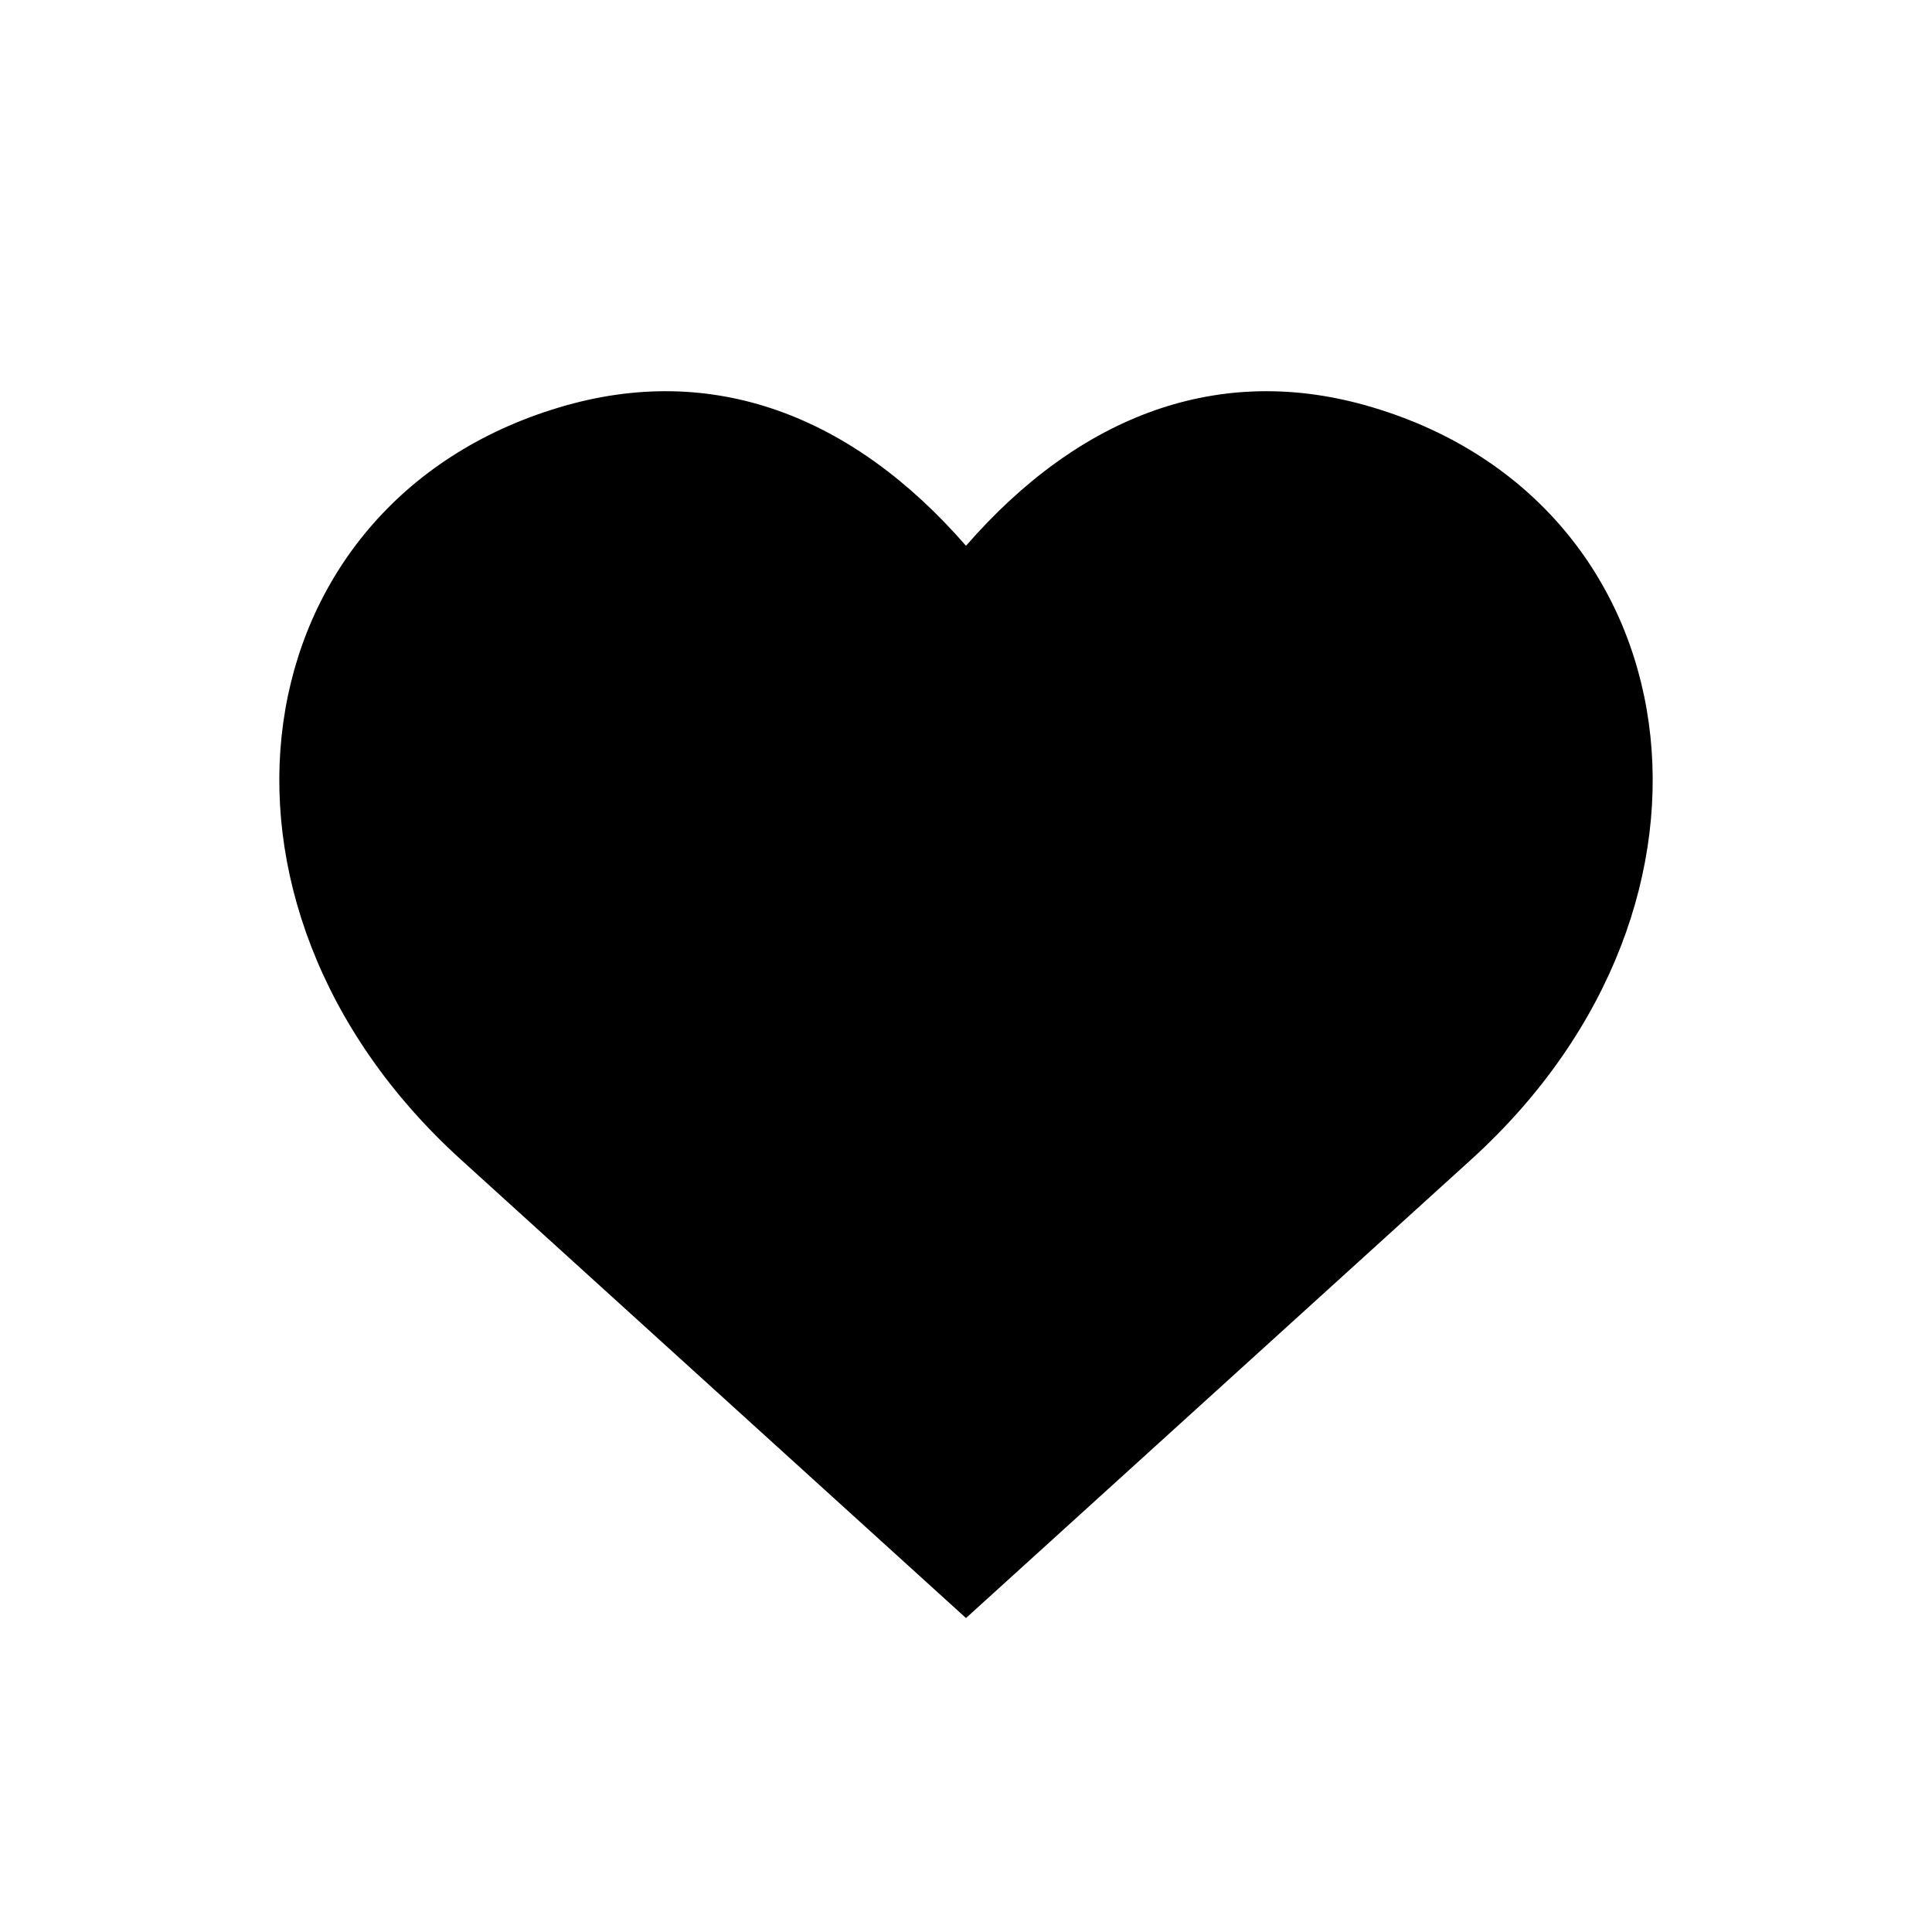
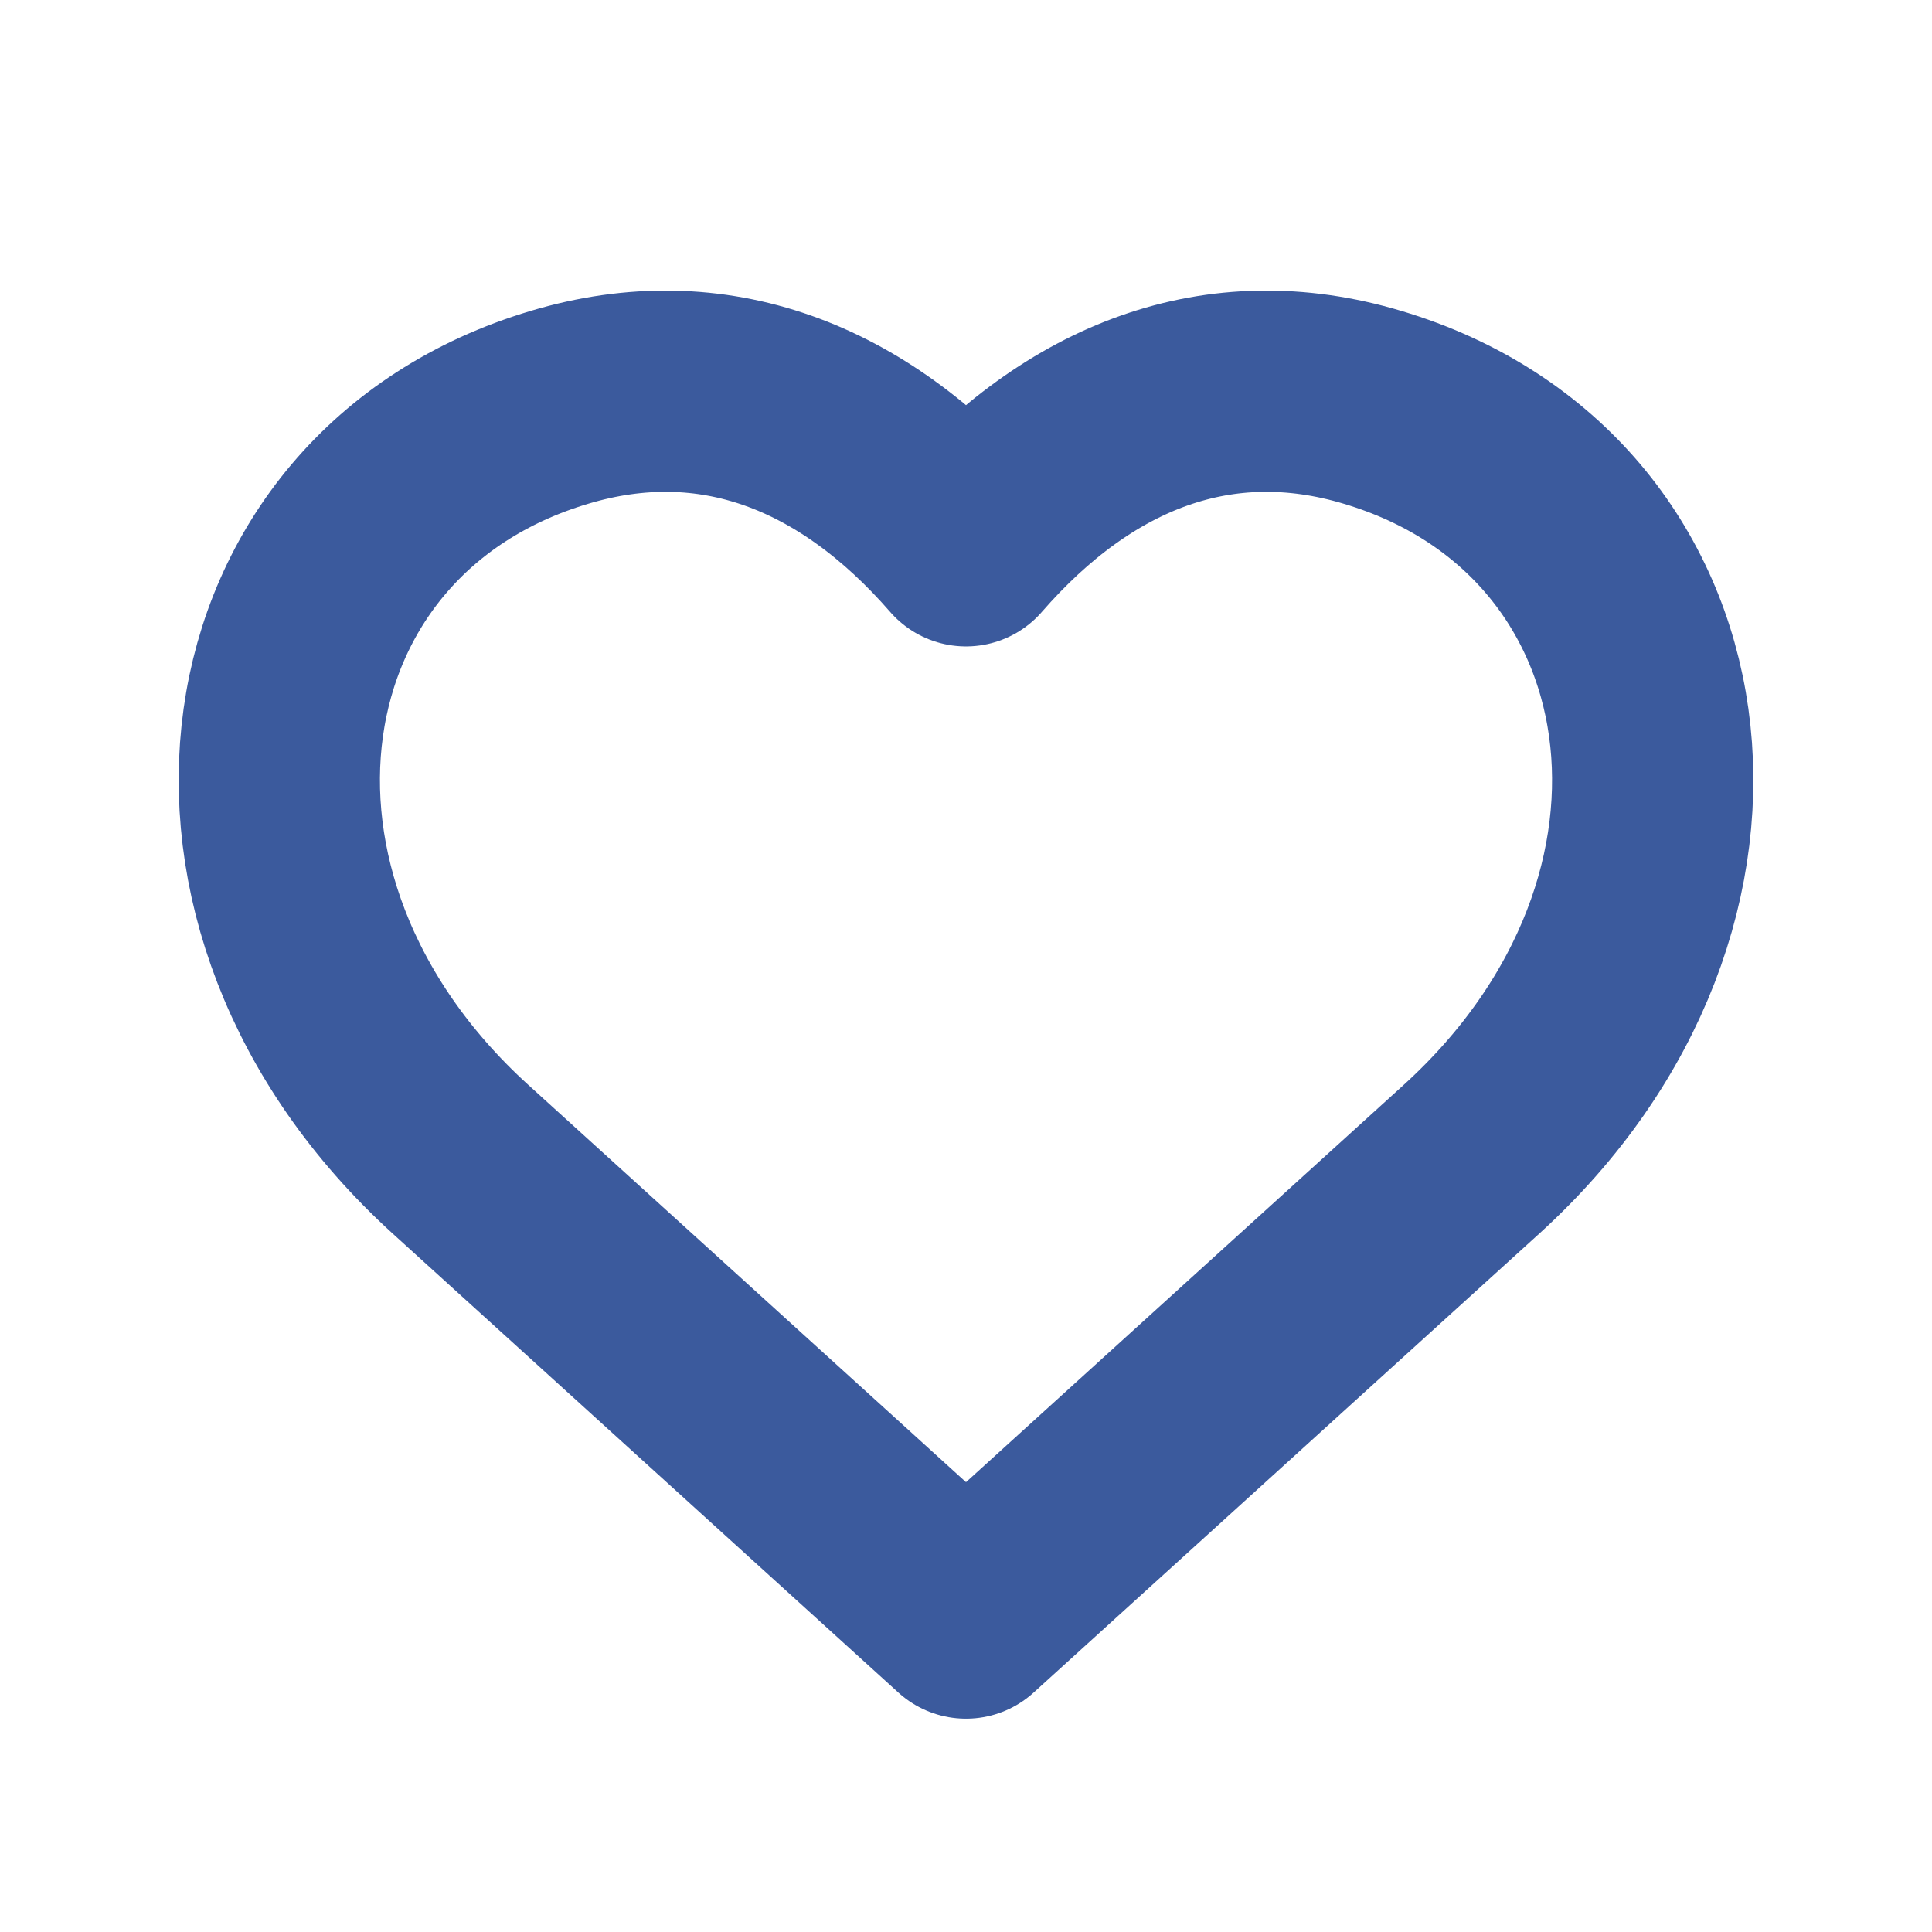
- <svg xmlns="http://www.w3.org/2000/svg" viewBox="0 0 24 24" fill="#000000">
+ <svg xmlns="http://www.w3.org/2000/svg" viewBox="0 0 24 24" fill="none" stroke="#3b5a9d" stroke-width="2.5" stroke-linecap="round" stroke-linejoin="round">
  <path d="M12 20.1 5.72 14.4C2.2 11.2 2.96 6.25 6.95 5.06c1.9-.57 3.64.1 5.05 1.72 1.41-1.62 3.15-2.29 5.05-1.72 3.99 1.19 4.75 6.14 1.23 9.34L12 20.1Z" />
</svg>
